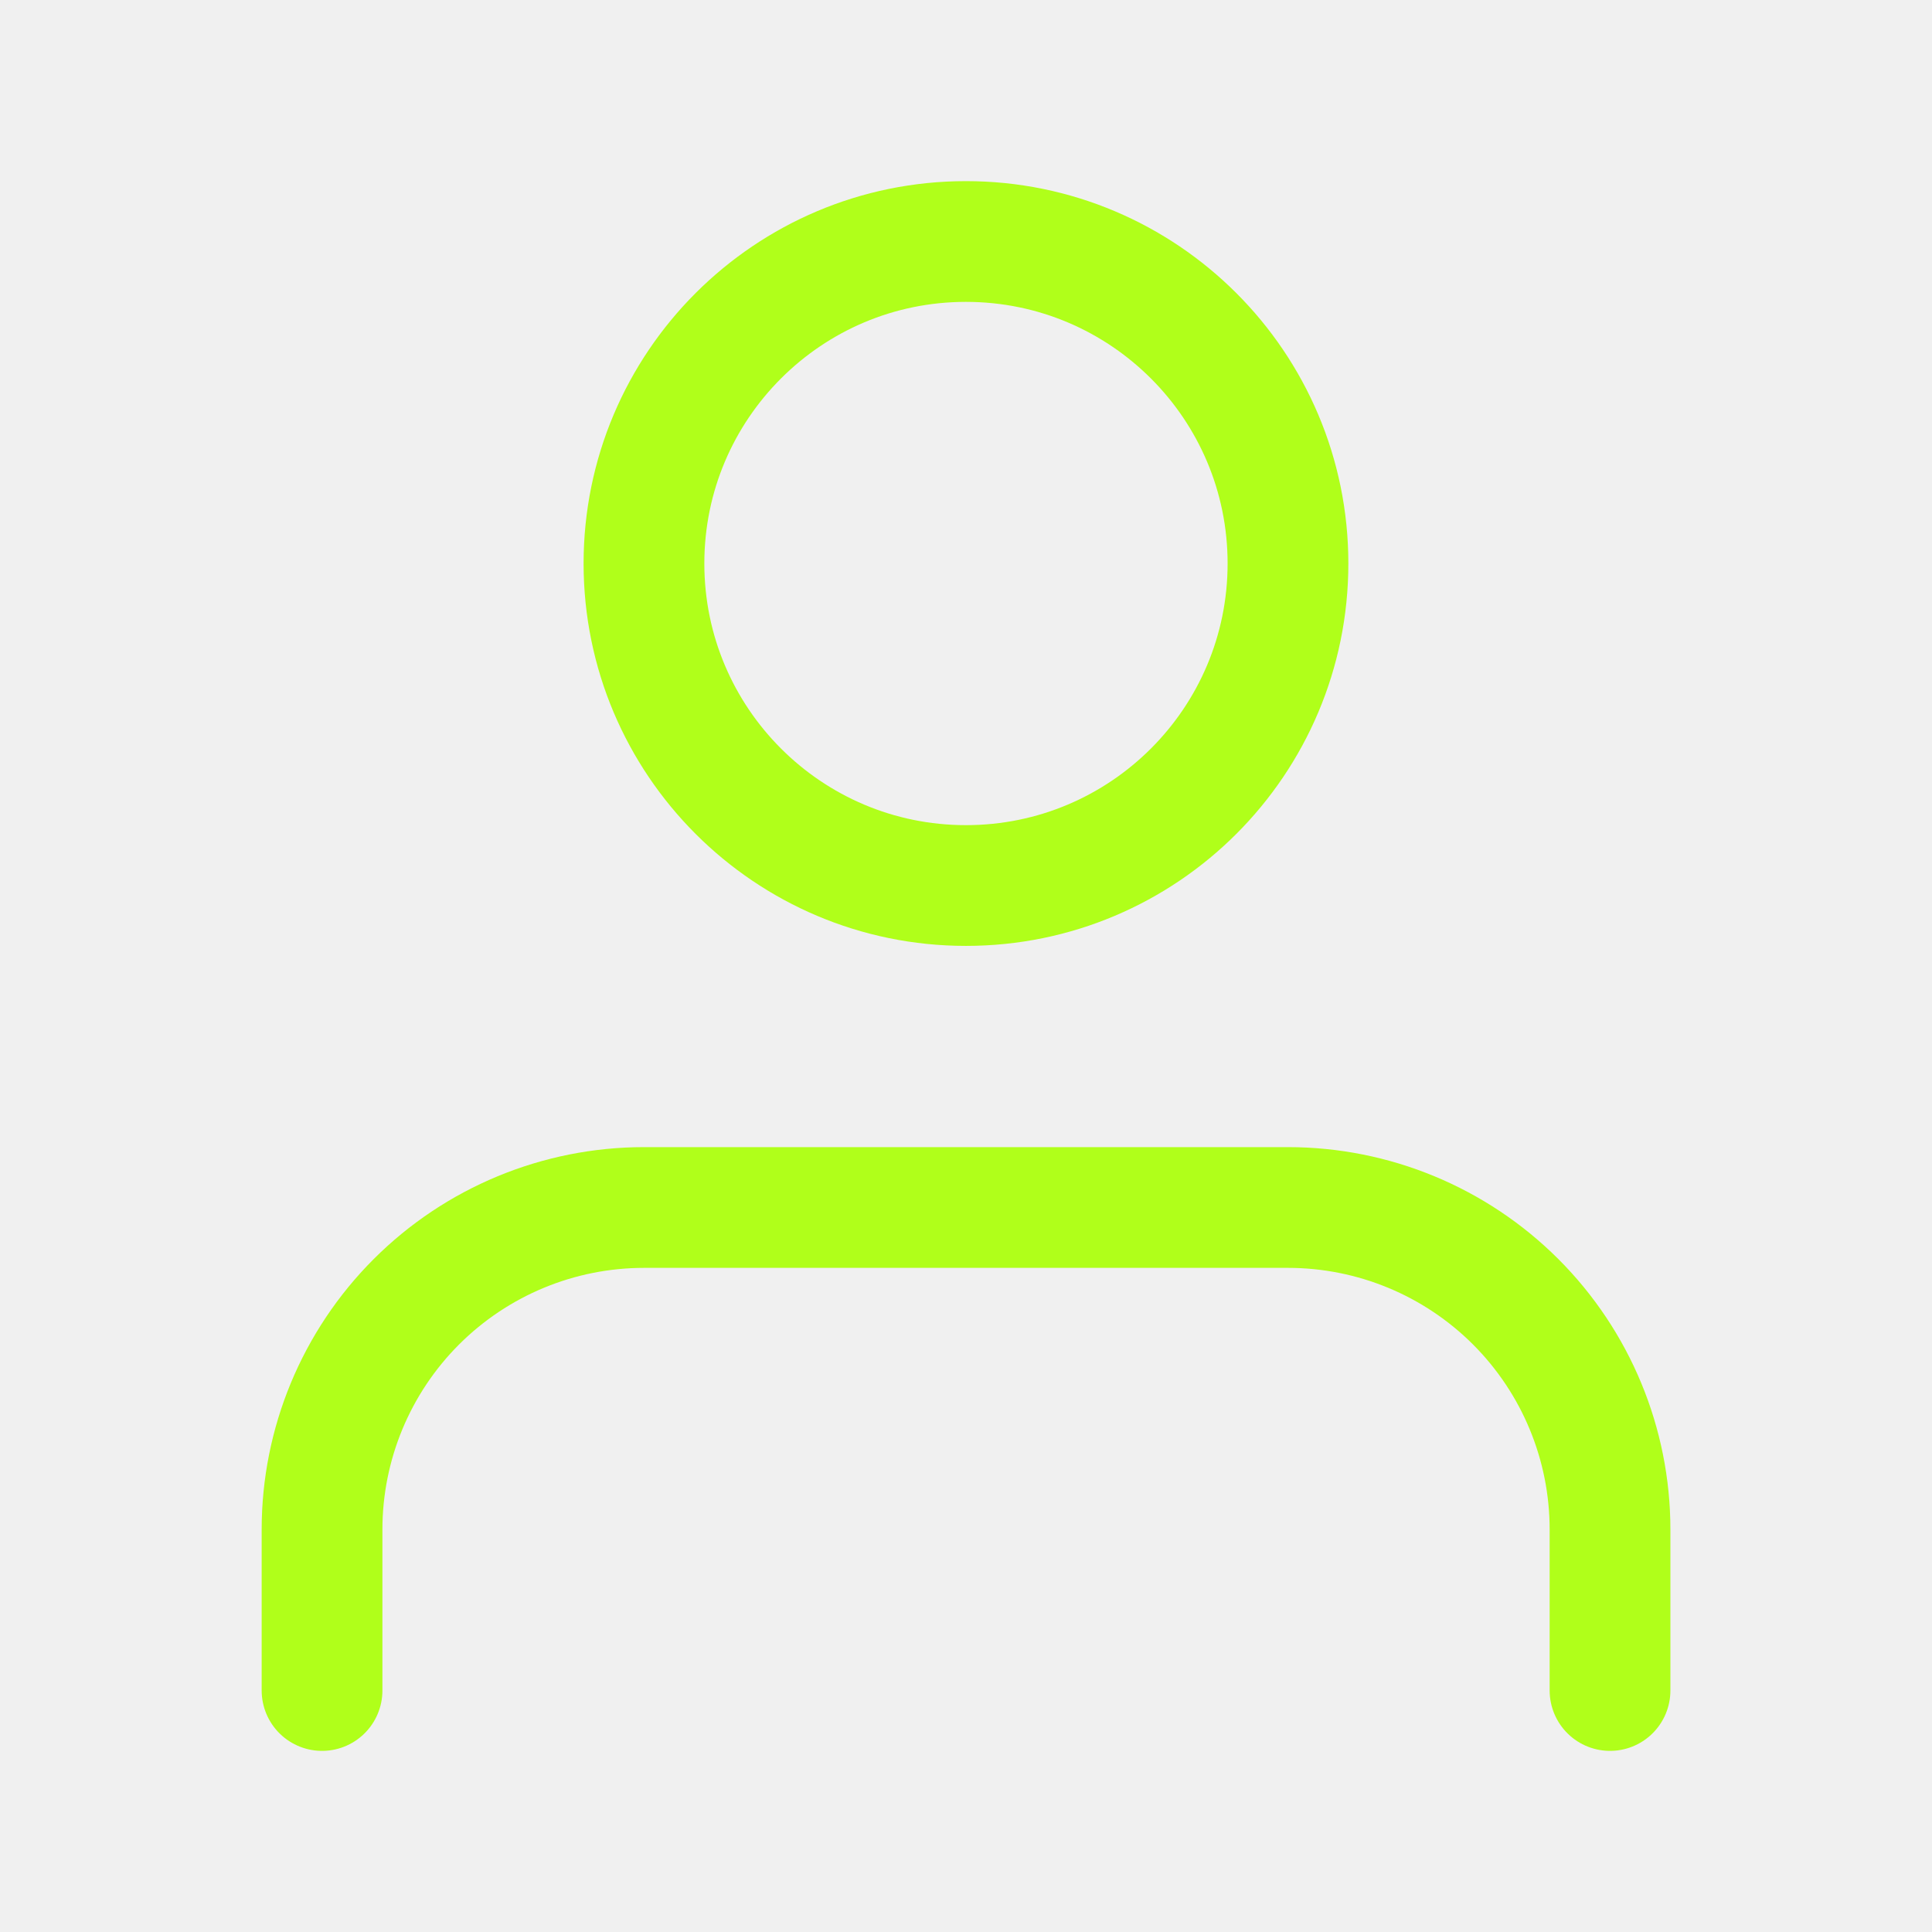
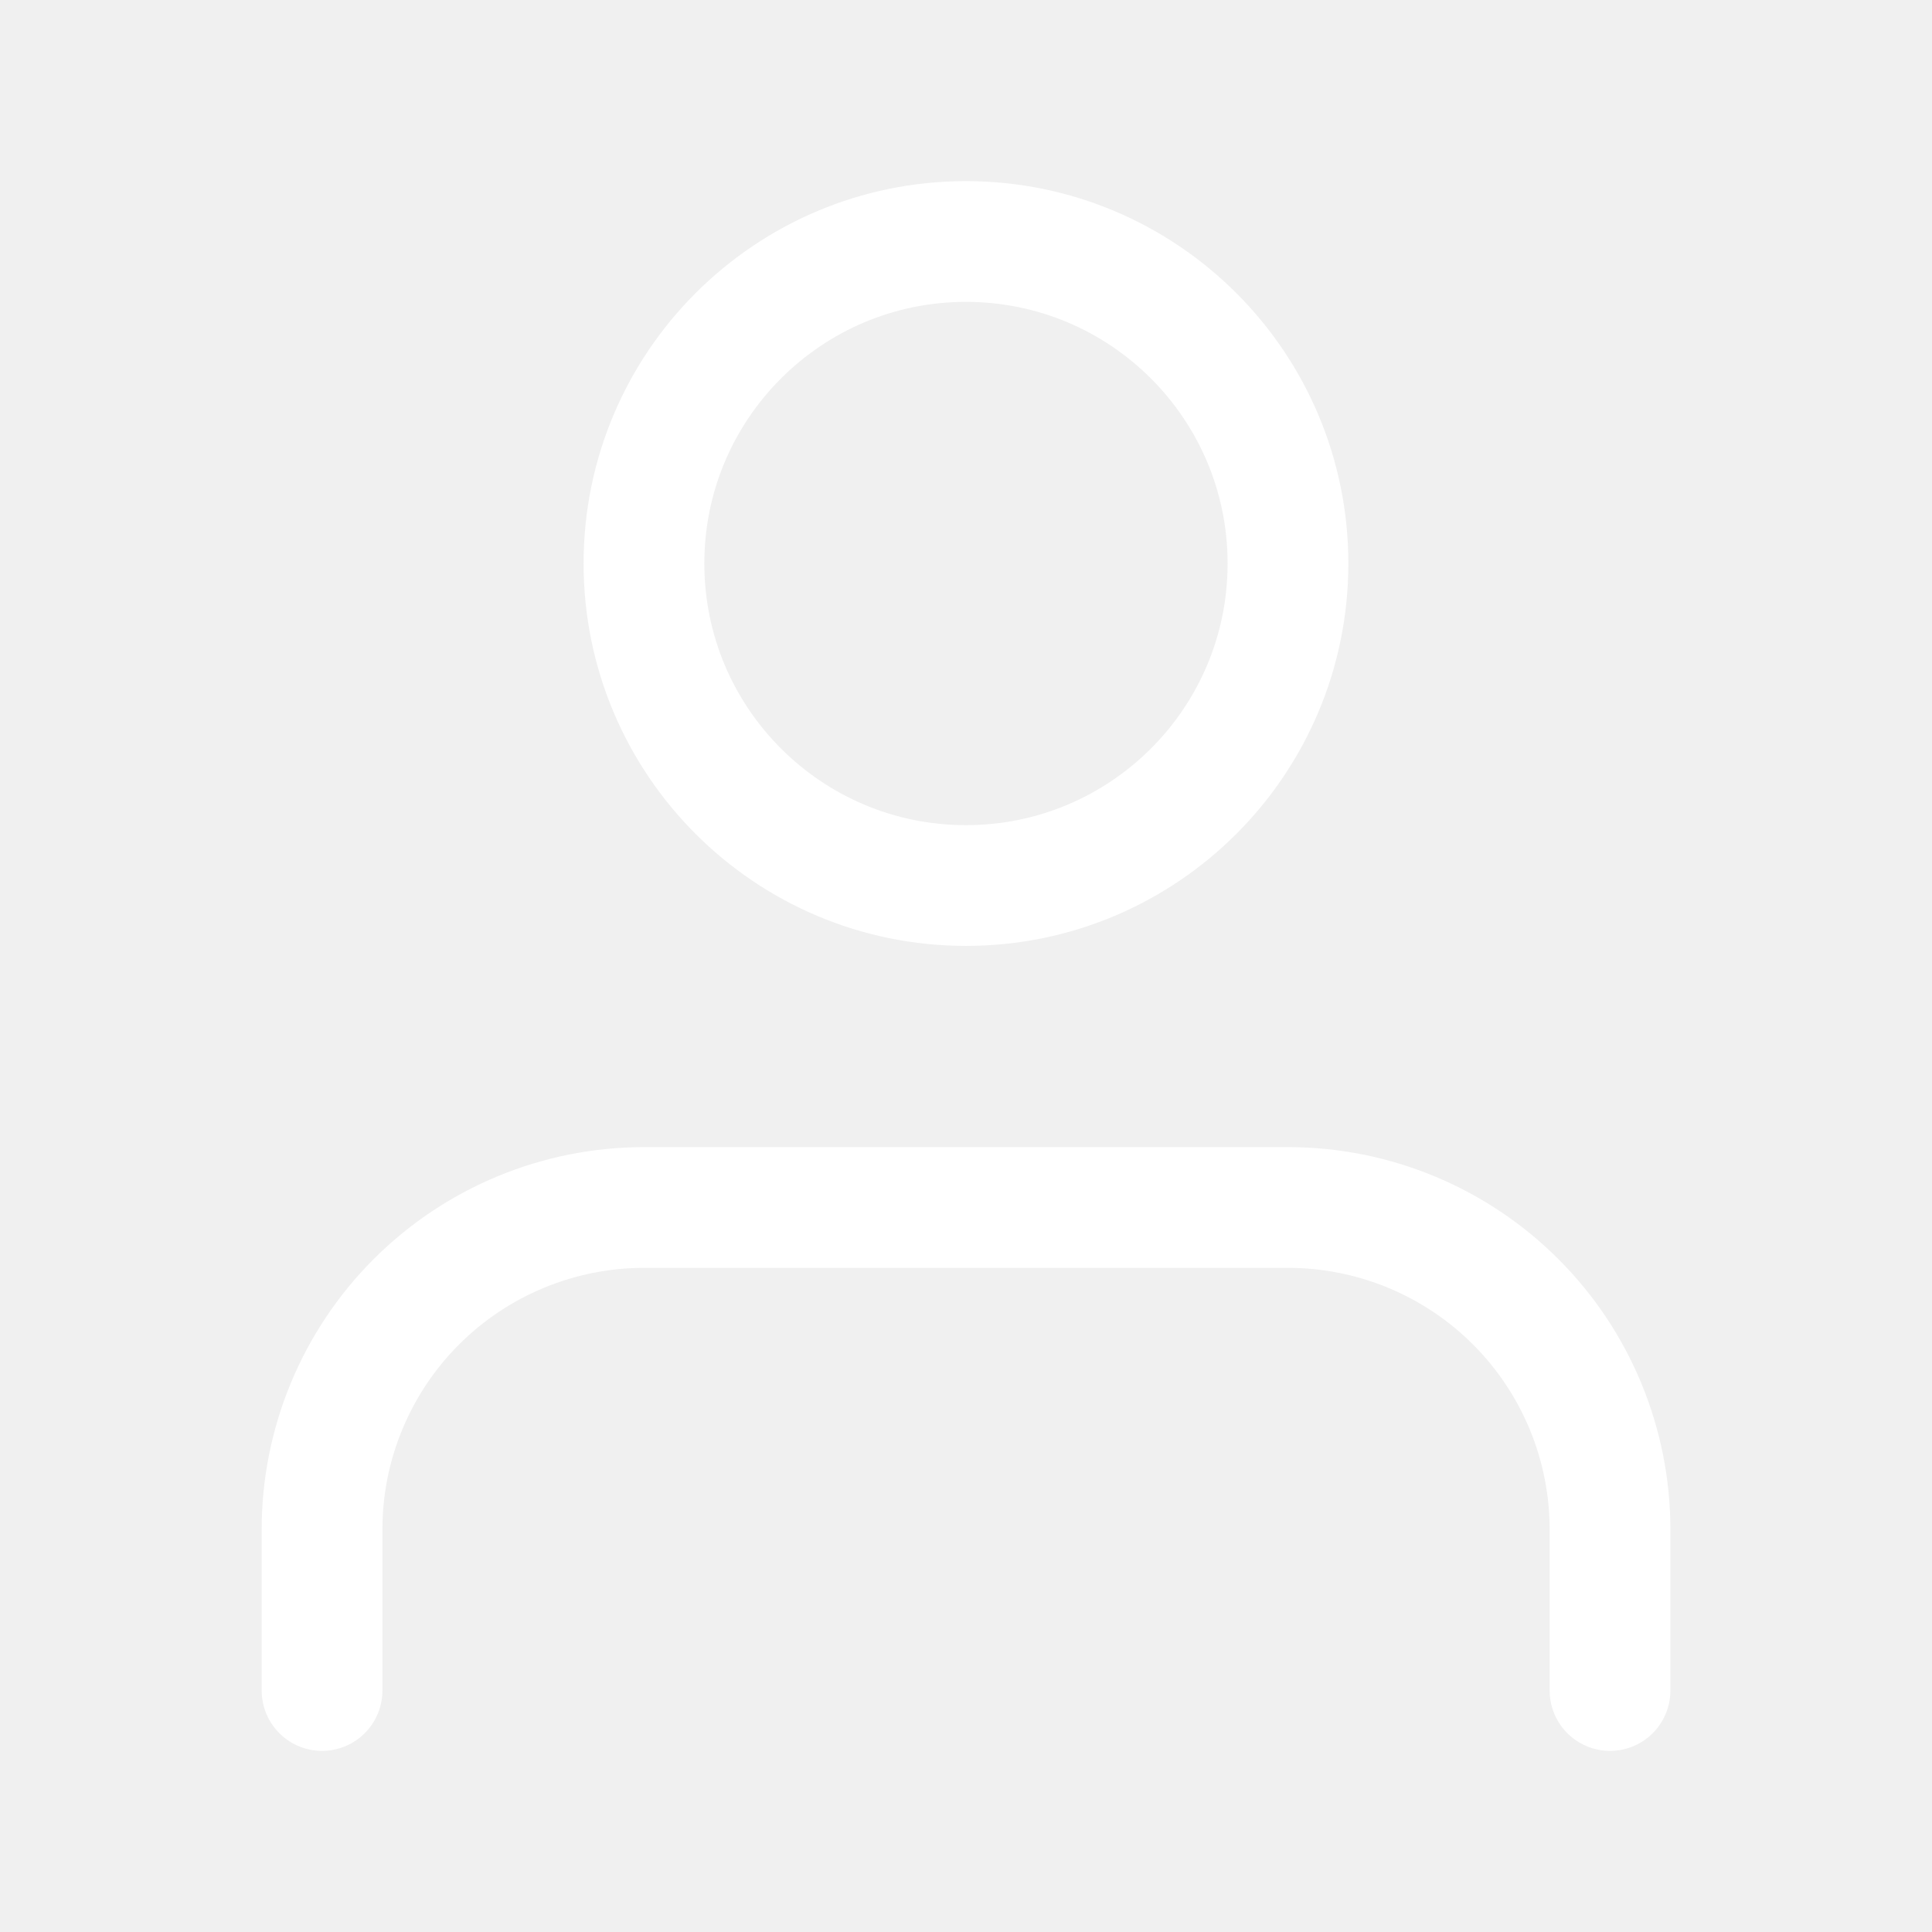
<svg xmlns="http://www.w3.org/2000/svg" width="32" height="32" viewBox="0 0 32 32" fill="none">
  <g id="icons">
-     <path id="Vector" d="M26.667 28V25.333C26.667 23.919 26.105 22.562 25.105 21.562C24.105 20.562 22.748 20 21.334 20H10.667C9.253 20 7.896 20.562 6.896 21.562C5.896 22.562 5.334 23.919 5.334 25.333V28" stroke="#B0FF1A" stroke-width="2" stroke-linecap="round" stroke-linejoin="round" />
-     <path id="Vector_2" d="M15.999 14.667C18.945 14.667 21.333 12.279 21.333 9.333C21.333 6.388 18.945 4 15.999 4C13.054 4 10.666 6.388 10.666 9.333C10.666 12.279 13.054 14.667 15.999 14.667Z" stroke="#B0FF1A" stroke-width="2" stroke-linecap="round" stroke-linejoin="round" />
+     <path id="Vector" d="M26.667 28V25.333C26.667 23.919 26.105 22.562 25.105 21.562C24.105 20.562 22.748 20 21.334 20H10.667C9.253 20 7.896 20.562 6.896 21.562C5.896 22.562 5.334 23.919 5.334 25.333V28" stroke="#ffffff" stroke-width="2" stroke-linecap="round" stroke-linejoin="round" />
+     <path id="Vector_2" d="M15.999 14.667C18.945 14.667 21.333 12.279 21.333 9.333C21.333 6.388 18.945 4 15.999 4C13.054 4 10.666 6.388 10.666 9.333C10.666 12.279 13.054 14.667 15.999 14.667Z" stroke="#ffffff" stroke-width="2" stroke-linecap="round" stroke-linejoin="round" />
  </g>
</svg>
